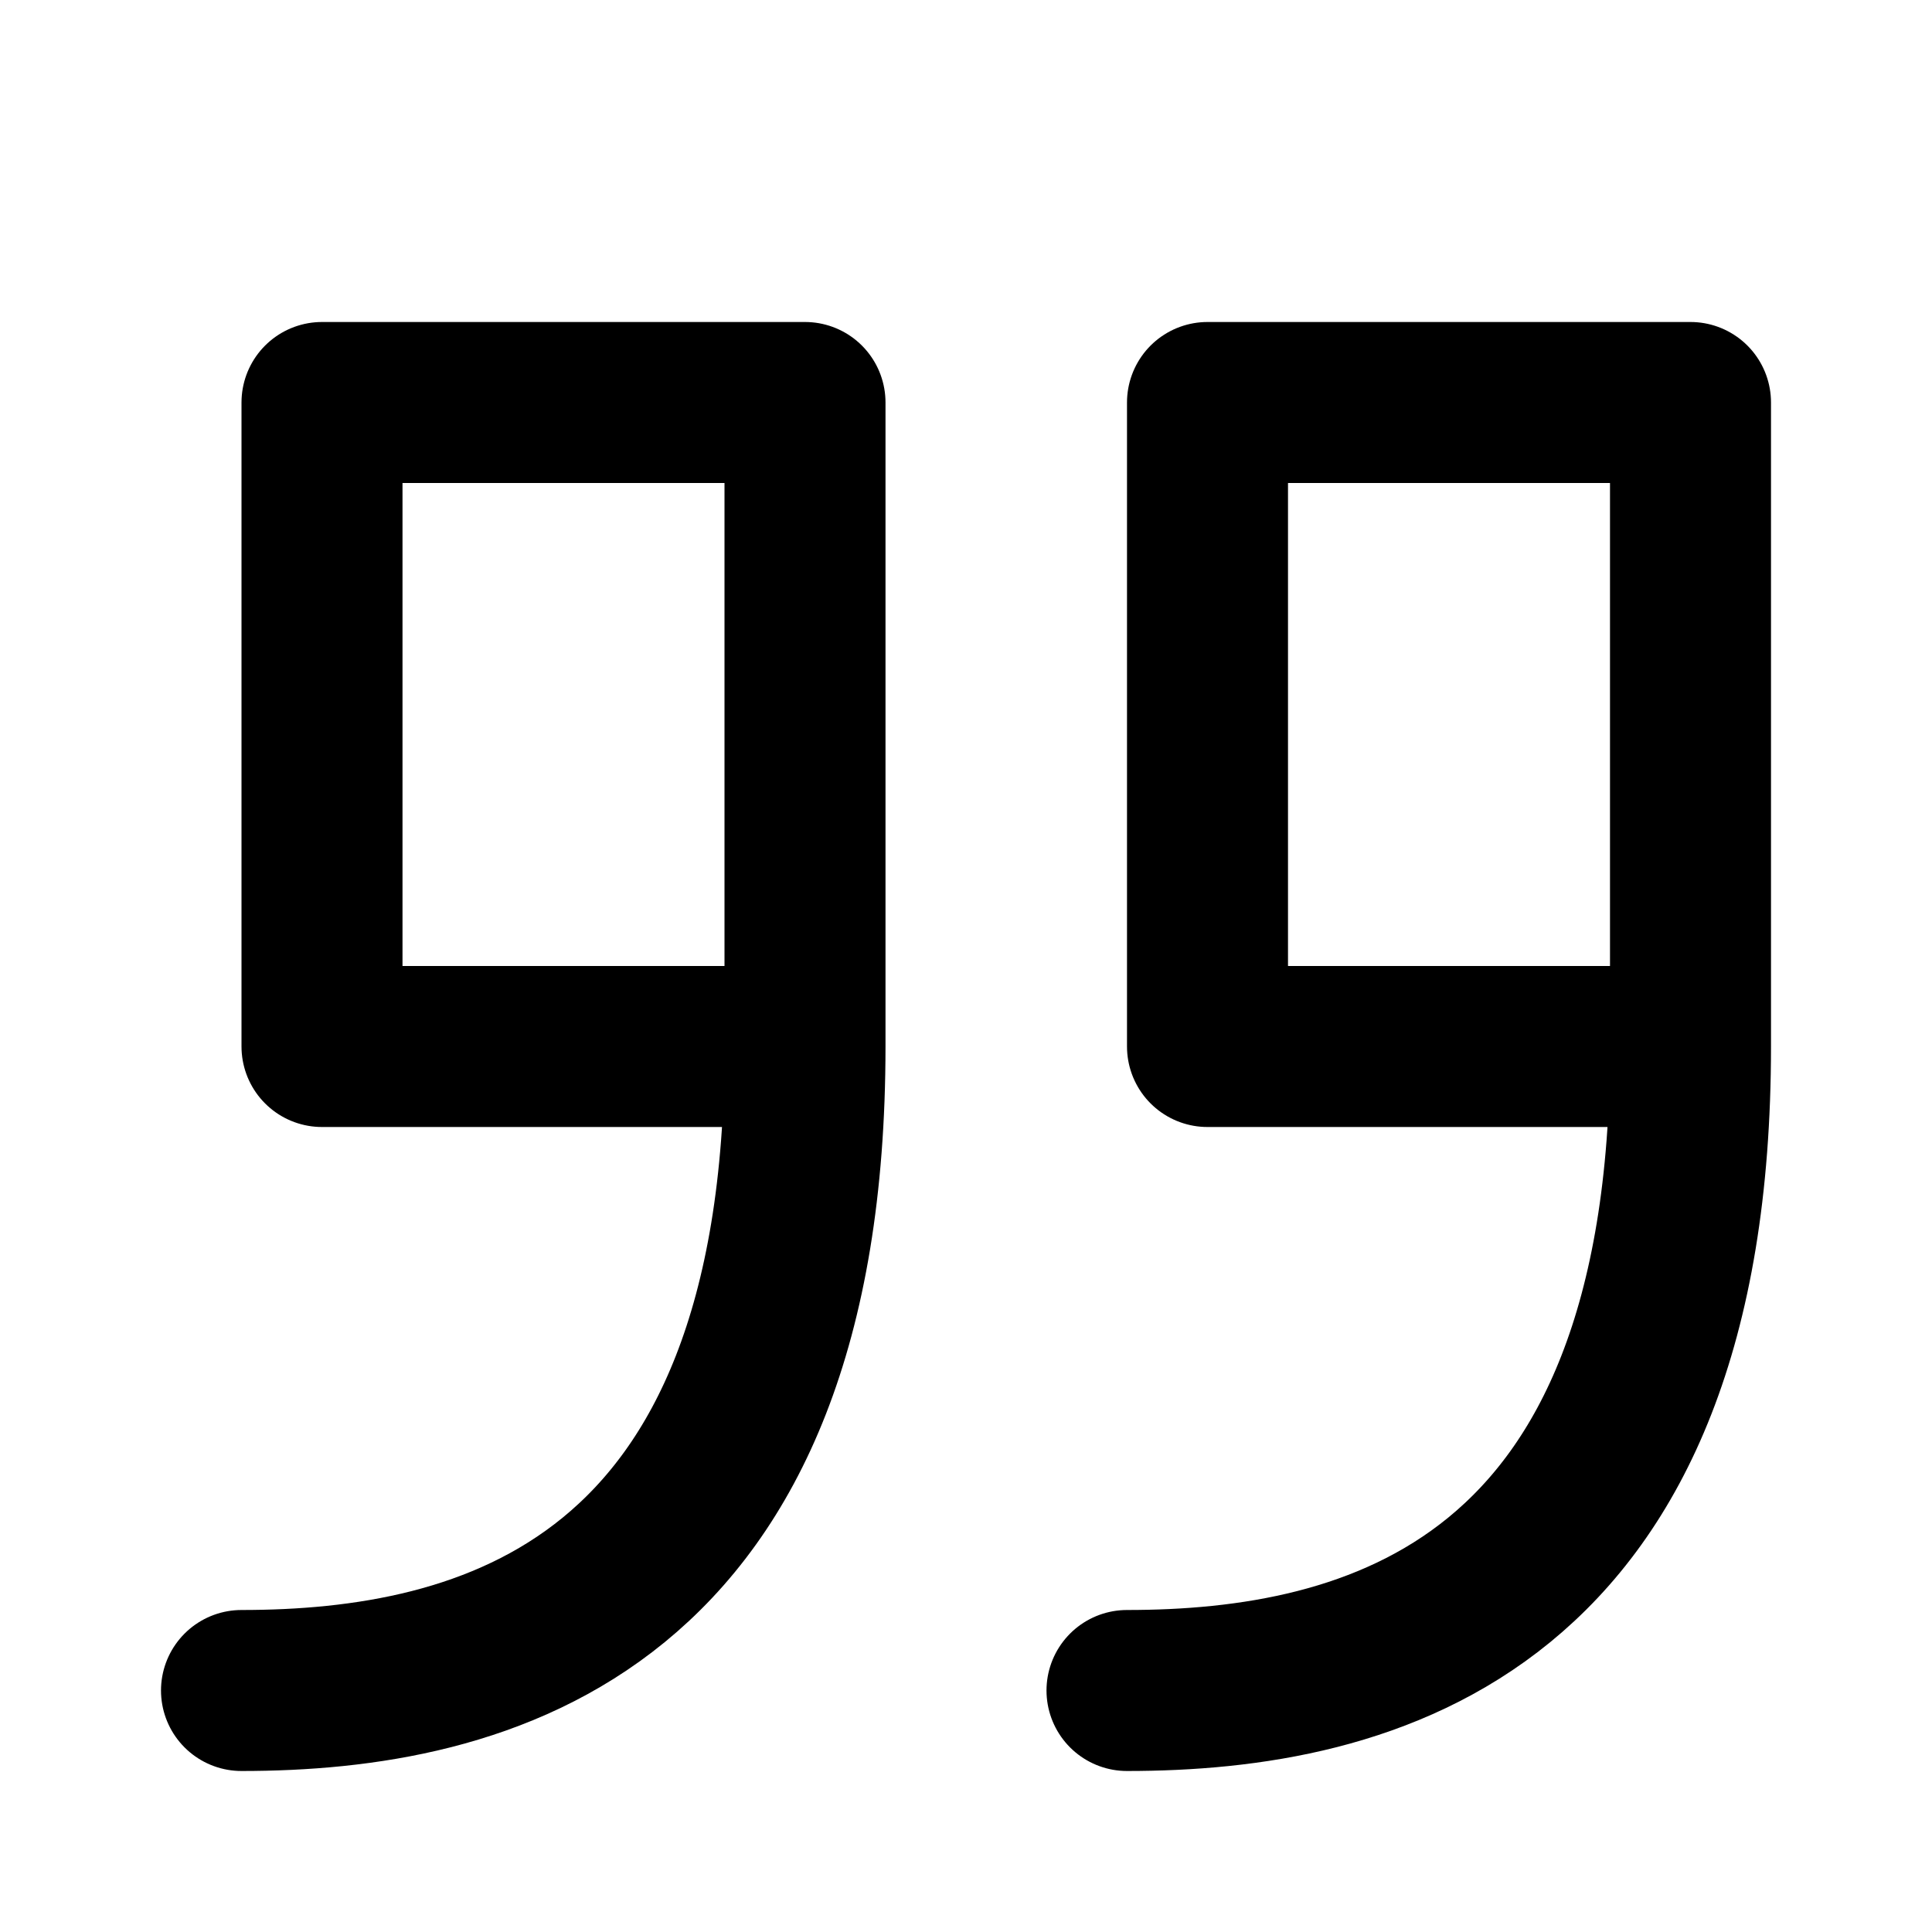
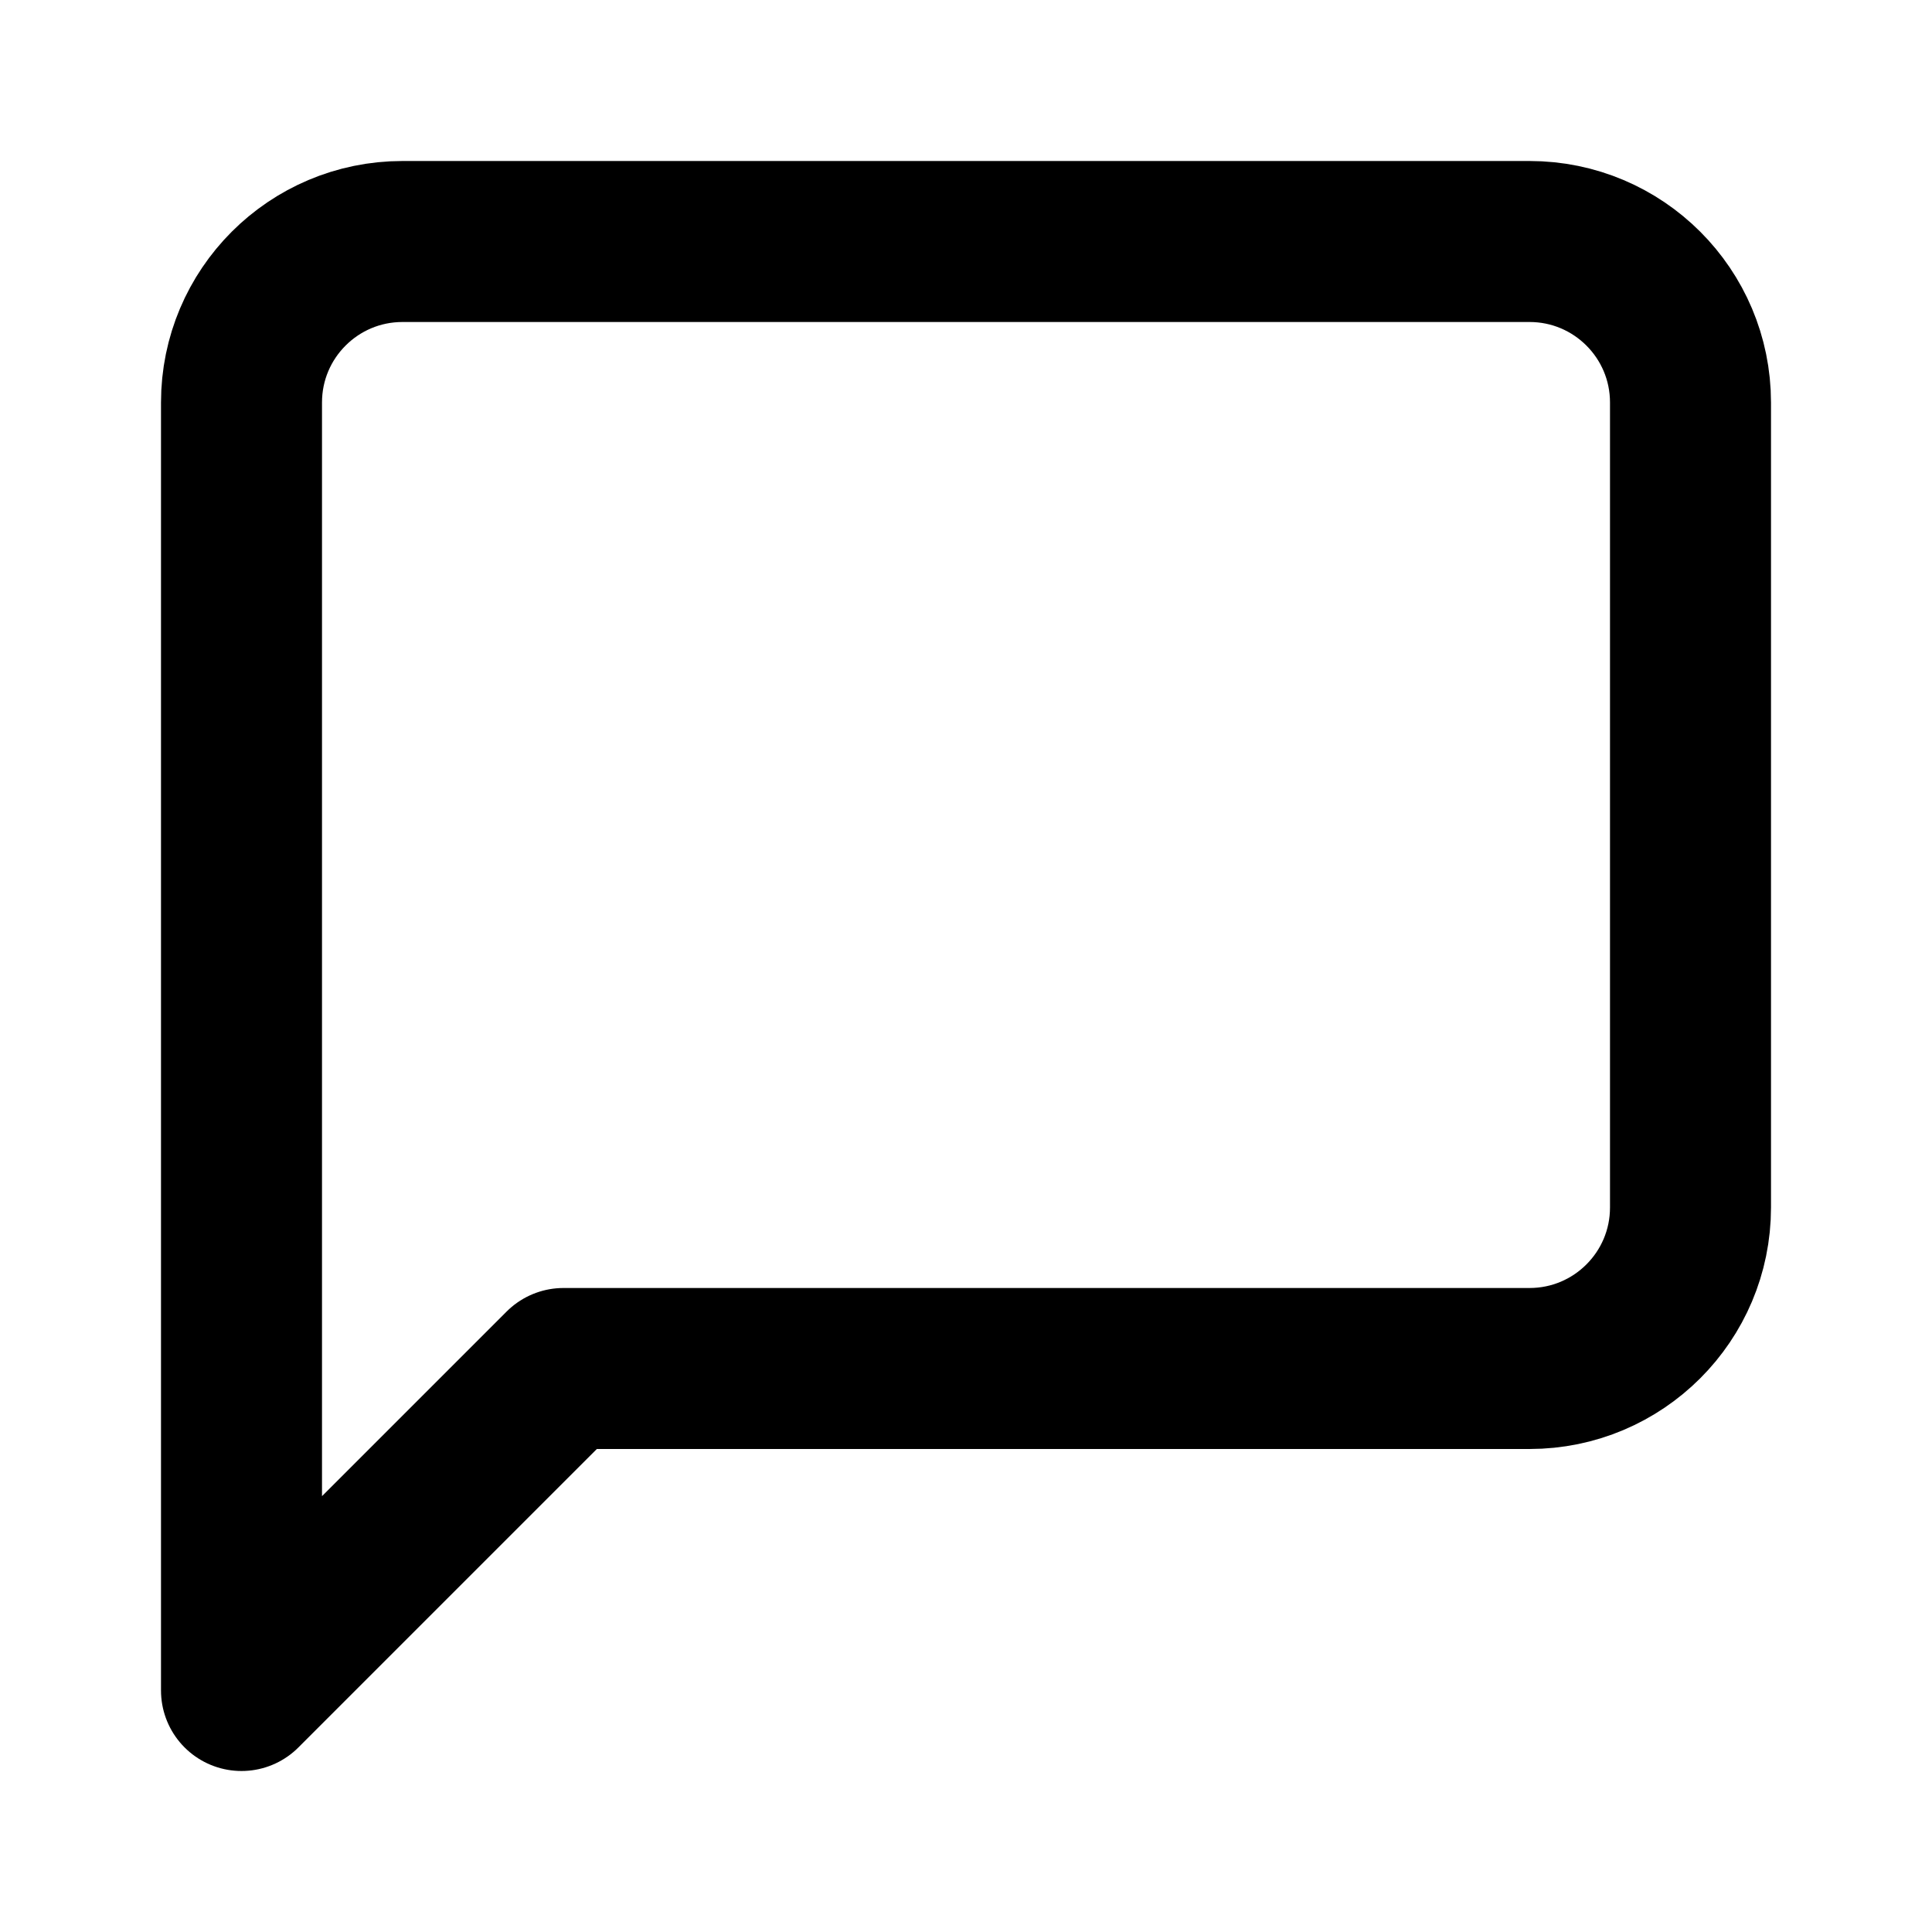
<svg xmlns="http://www.w3.org/2000/svg" width="24" height="24" viewBox="0 0 24 24" fill="none" stroke="currentColor" stroke-width="2" stroke-linecap="round" stroke-linejoin="round">
-   <path d="M3 21c3 0 7-1 7-8V5H4v8h6" />
-   <path d="M14 21c3 0 7-1 7-8v-8h-6v8h6" />
+   <path d="M21 15a2 2 0 0 1-2 2H7l-4 4V5a2 2 0 0 1 2-2h14a2 2 0 0 1 2 2z" />
</svg>
